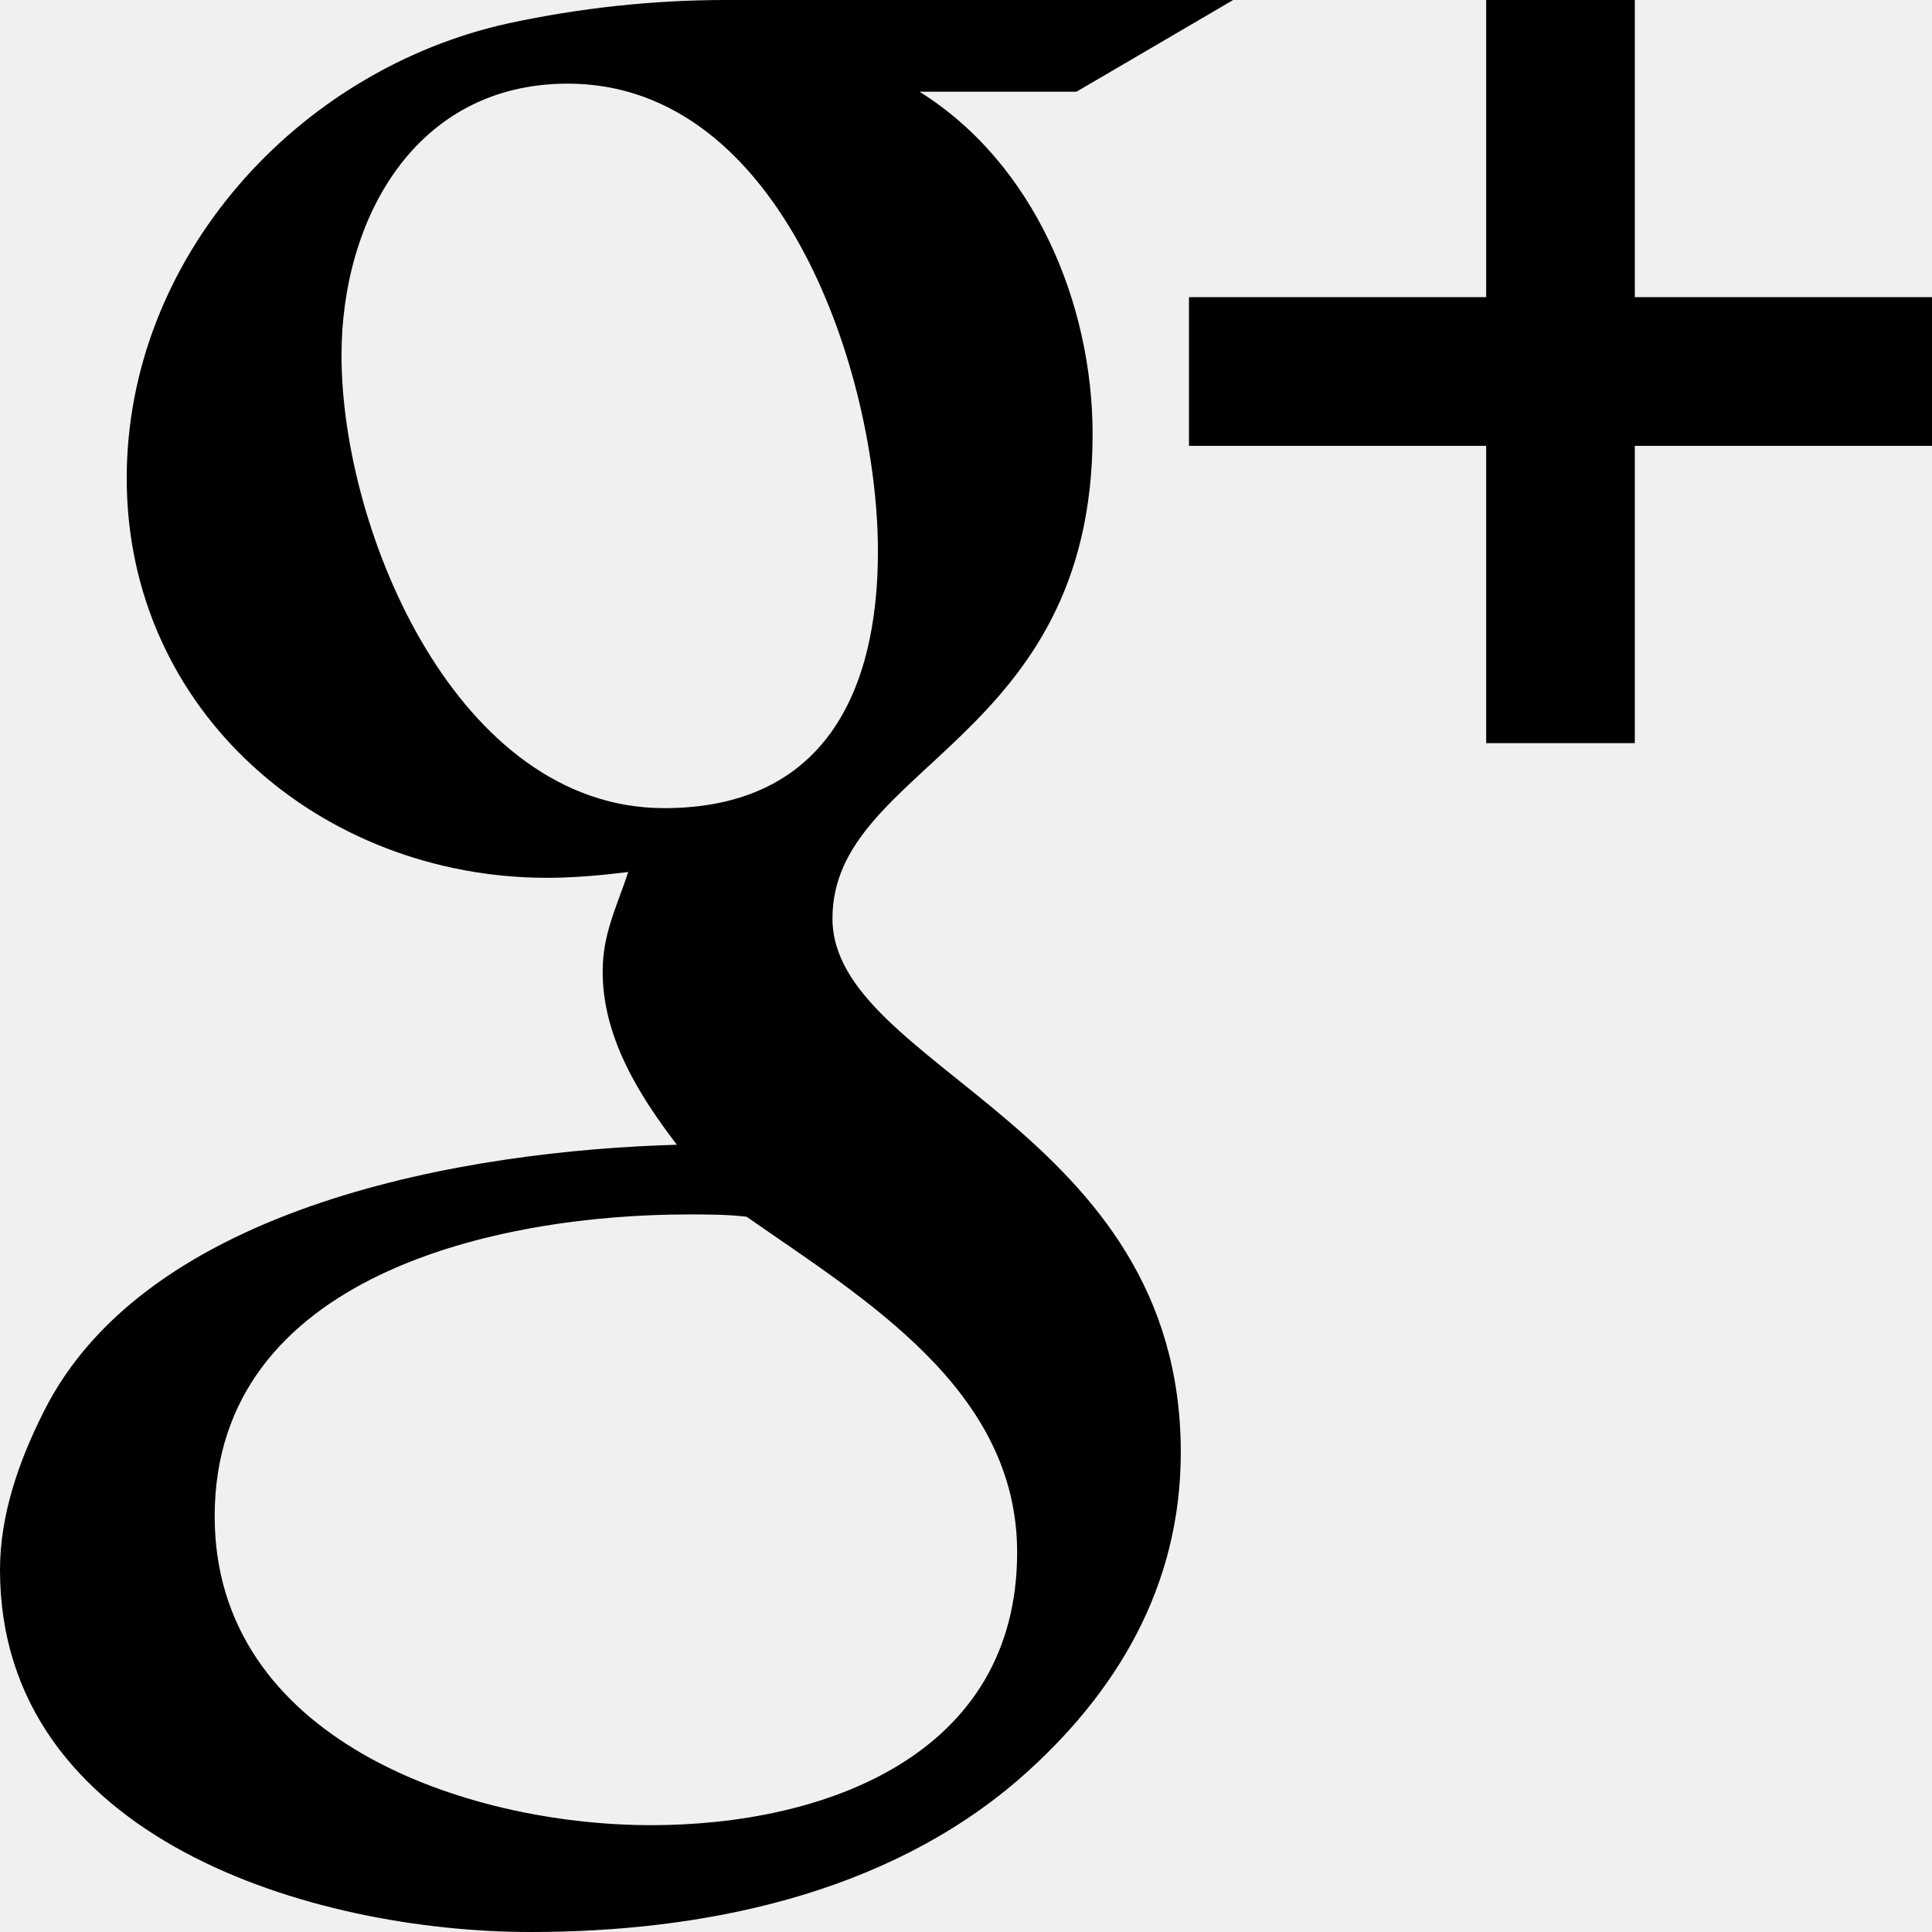
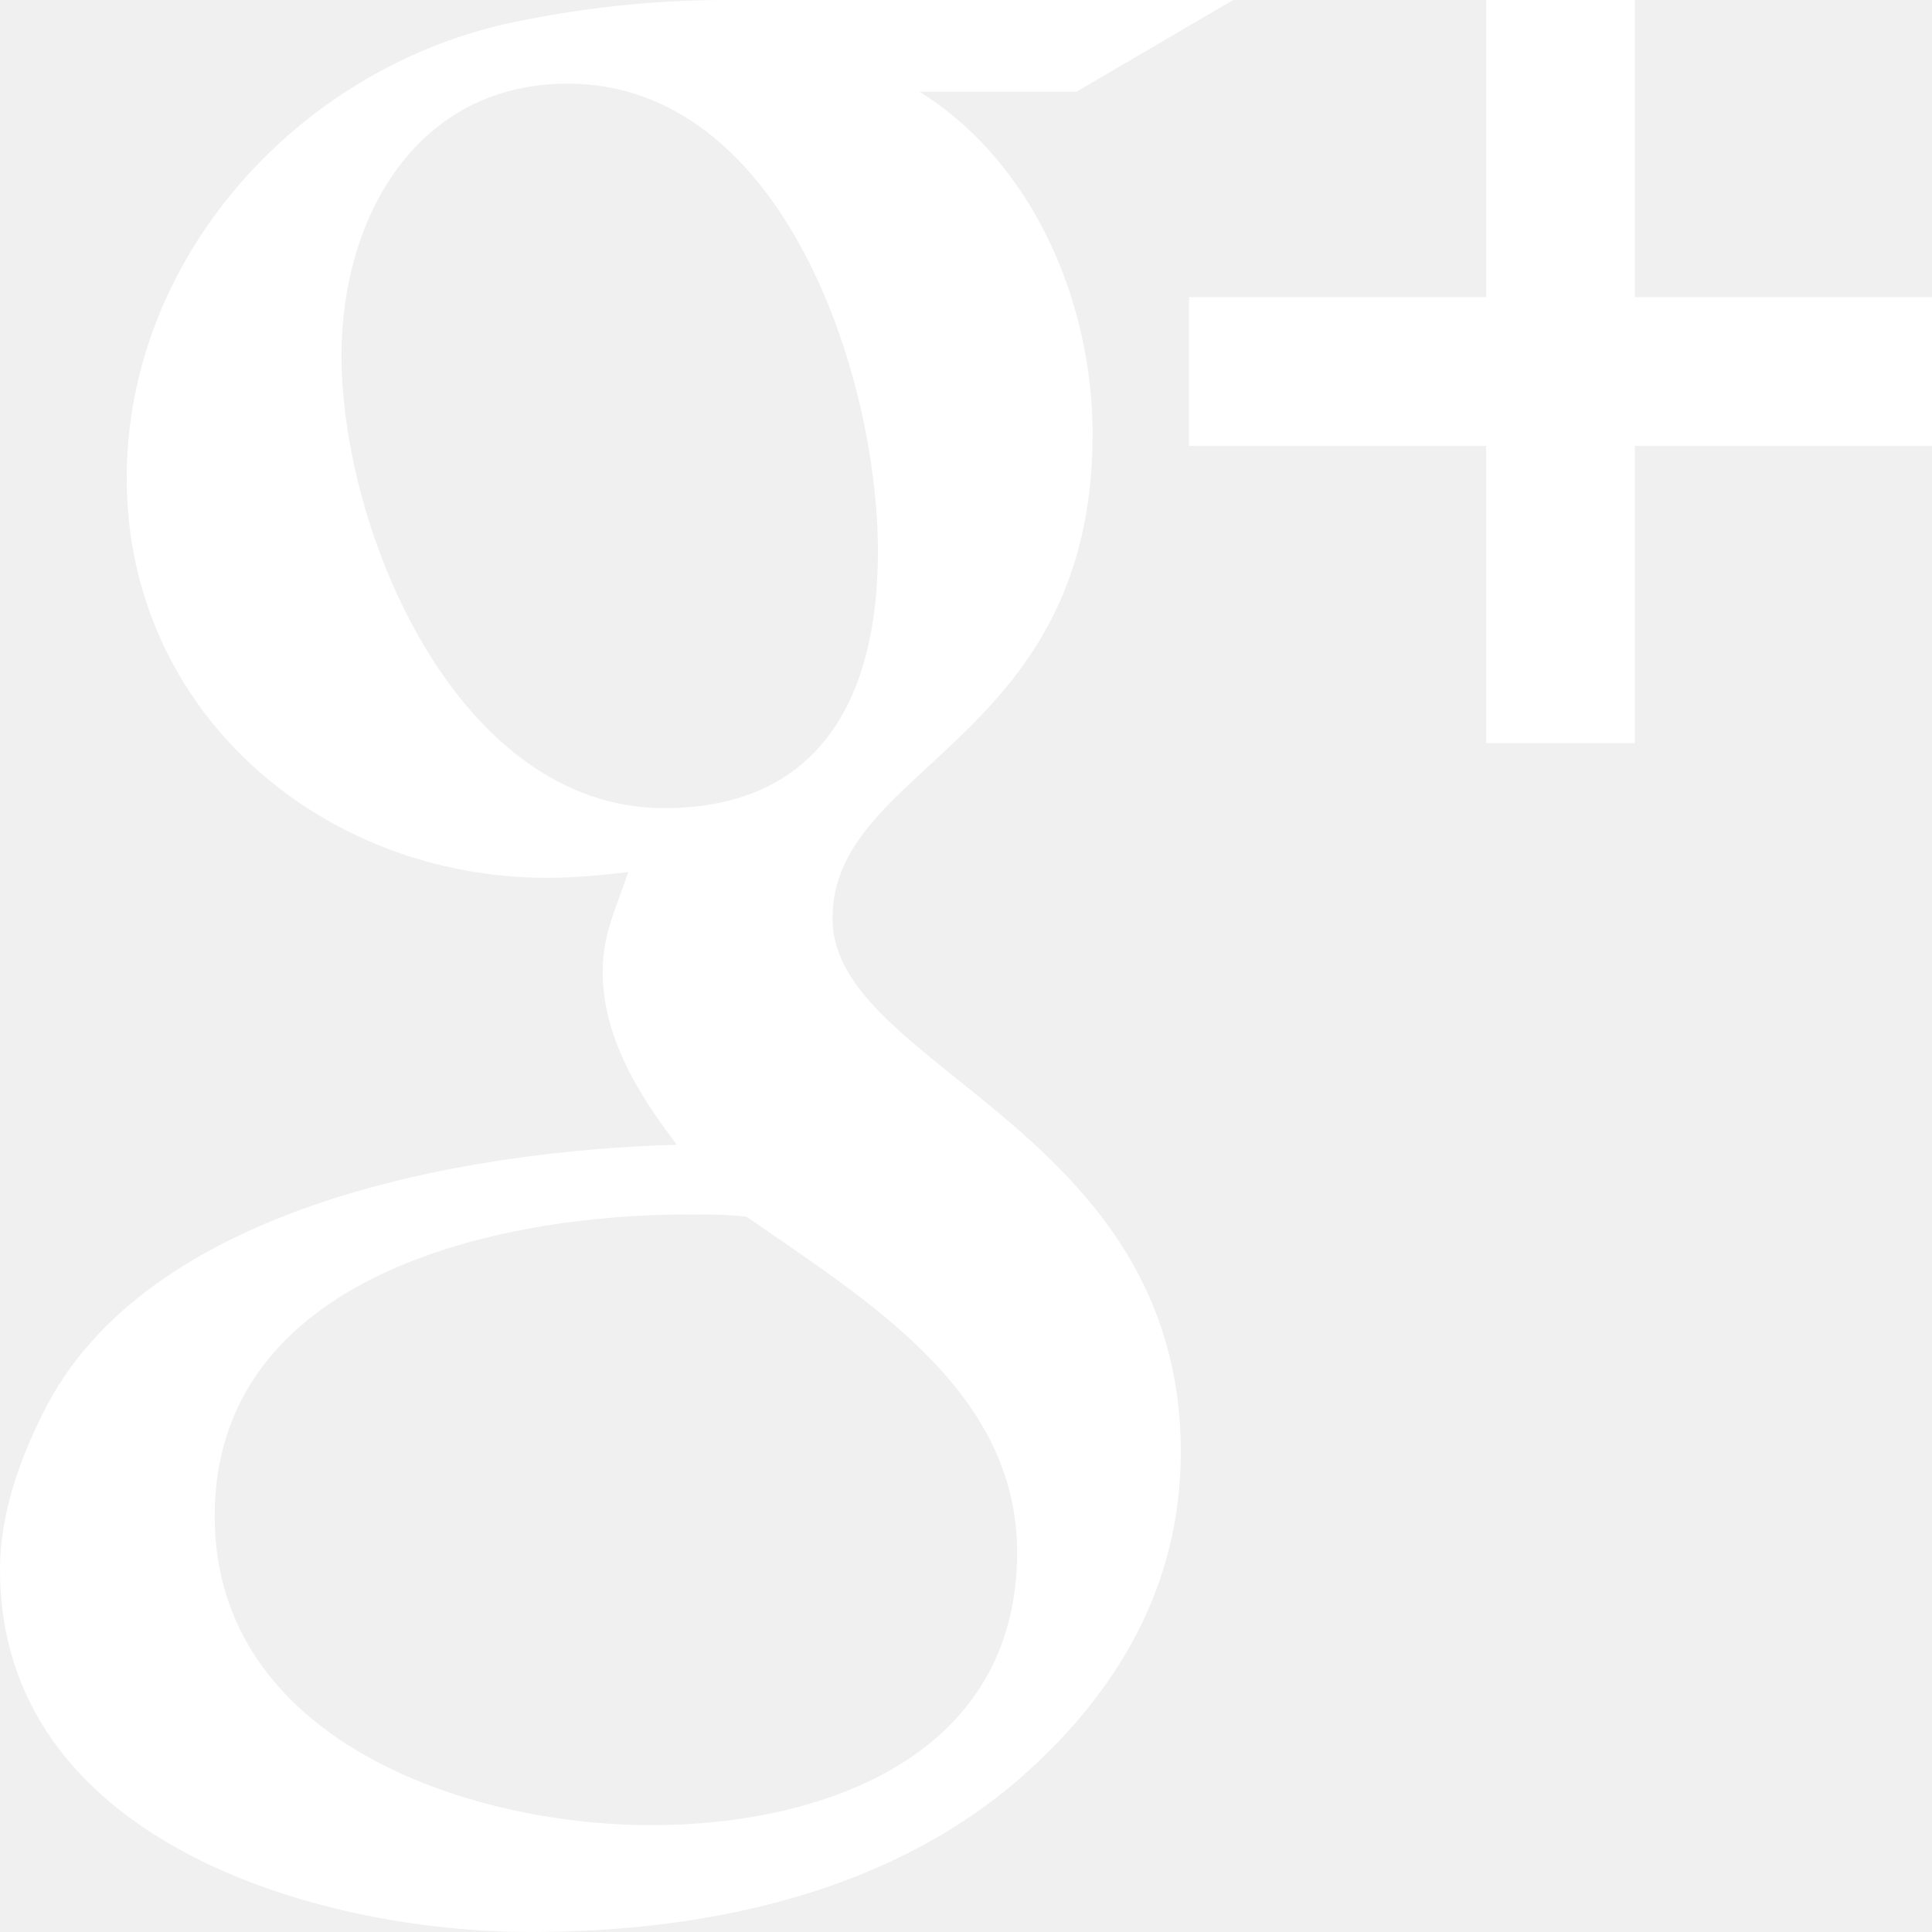
<svg xmlns="http://www.w3.org/2000/svg" version="1.1" width="17" height="17" viewBox="0 0 17 17">
  <g>
- </g>
-   <path d="M17 2.615v1.308h-2.615v2.616h-1.308v-2.616h-2.615v-1.308h2.615v-2.615h1.308v2.615h2.615zM10.39 12.78c0 1.175-0.561 2.125-1.43 2.881-1.175 1.012-2.779 1.339-4.291 1.339-1.91 0-4.669-0.817-4.669-3.187 0-0.48 0.164-0.951 0.379-1.38 0.908-1.838 3.748-2.309 5.577-2.36-0.336-0.439-0.653-0.949-0.653-1.522 0-0.337 0.121-0.562 0.225-0.878-0.246 0.030-0.48 0.051-0.715 0.051-1.982 0-3.698-1.461-3.698-3.515 0-1.941 1.501-3.596 3.36-4.004 0.624-0.134 1.266-0.205 1.91-0.205h4.466l-1.379 0.807h-1.381c1.013 0.633 1.523 1.87 1.523 3.014 0 2.707-2.289 2.911-2.289 4.26 0 1.318 3.065 1.839 3.065 4.699zM7.725 4.853c0-1.553-0.839-4.117-2.729-4.117-1.337 0-1.991 1.185-1.991 2.391 0 1.552 1.021 3.984 2.84 3.984 1.398-0.001 1.88-1.012 1.88-2.258zM8.95 13.659c0-1.43-1.34-2.227-2.381-2.953-0.174-0.020-0.338-0.020-0.512-0.020-1.674 0-4.168 0.531-4.168 2.656 0 1.961 2.207 2.718 3.842 2.718 1.522 0 3.219-0.613 3.219-2.401z" fill="#000000" />
+ 	</g>
+   <path d="M17 2.615v1.308h-2.615v2.616h-1.308v-2.616h-2.615v-1.308h2.615v-2.615h1.308v2.615h2.615zM10.39 12.78c0 1.175-0.561 2.125-1.43 2.881-1.175 1.012-2.779 1.339-4.291 1.339-1.91 0-4.669-0.817-4.669-3.187 0-0.48 0.164-0.951 0.379-1.38 0.908-1.838 3.748-2.309 5.577-2.36-0.336-0.439-0.653-0.949-0.653-1.522 0-0.337 0.121-0.562 0.225-0.878-0.246 0.030-0.48 0.051-0.715 0.051-1.982 0-3.698-1.461-3.698-3.515 0-1.941 1.501-3.596 3.36-4.004 0.624-0.134 1.266-0.205 1.91-0.205h4.466l-1.379 0.807h-1.381c1.013 0.633 1.523 1.87 1.523 3.014 0 2.707-2.289 2.911-2.289 4.26 0 1.318 3.065 1.839 3.065 4.699zM7.725 4.853c0-1.553-0.839-4.117-2.729-4.117-1.337 0-1.991 1.185-1.991 2.391 0 1.552 1.021 3.984 2.84 3.984 1.398-0.001 1.88-1.012 1.88-2.258zM8.95 13.659c0-1.43-1.34-2.227-2.381-2.953-0.174-0.020-0.338-0.020-0.512-0.020-1.674 0-4.168 0.531-4.168 2.656 0 1.961 2.207 2.718 3.842 2.718 1.522 0 3.219-0.613 3.219-2.401z" fill="#ffffff" />
</svg>
